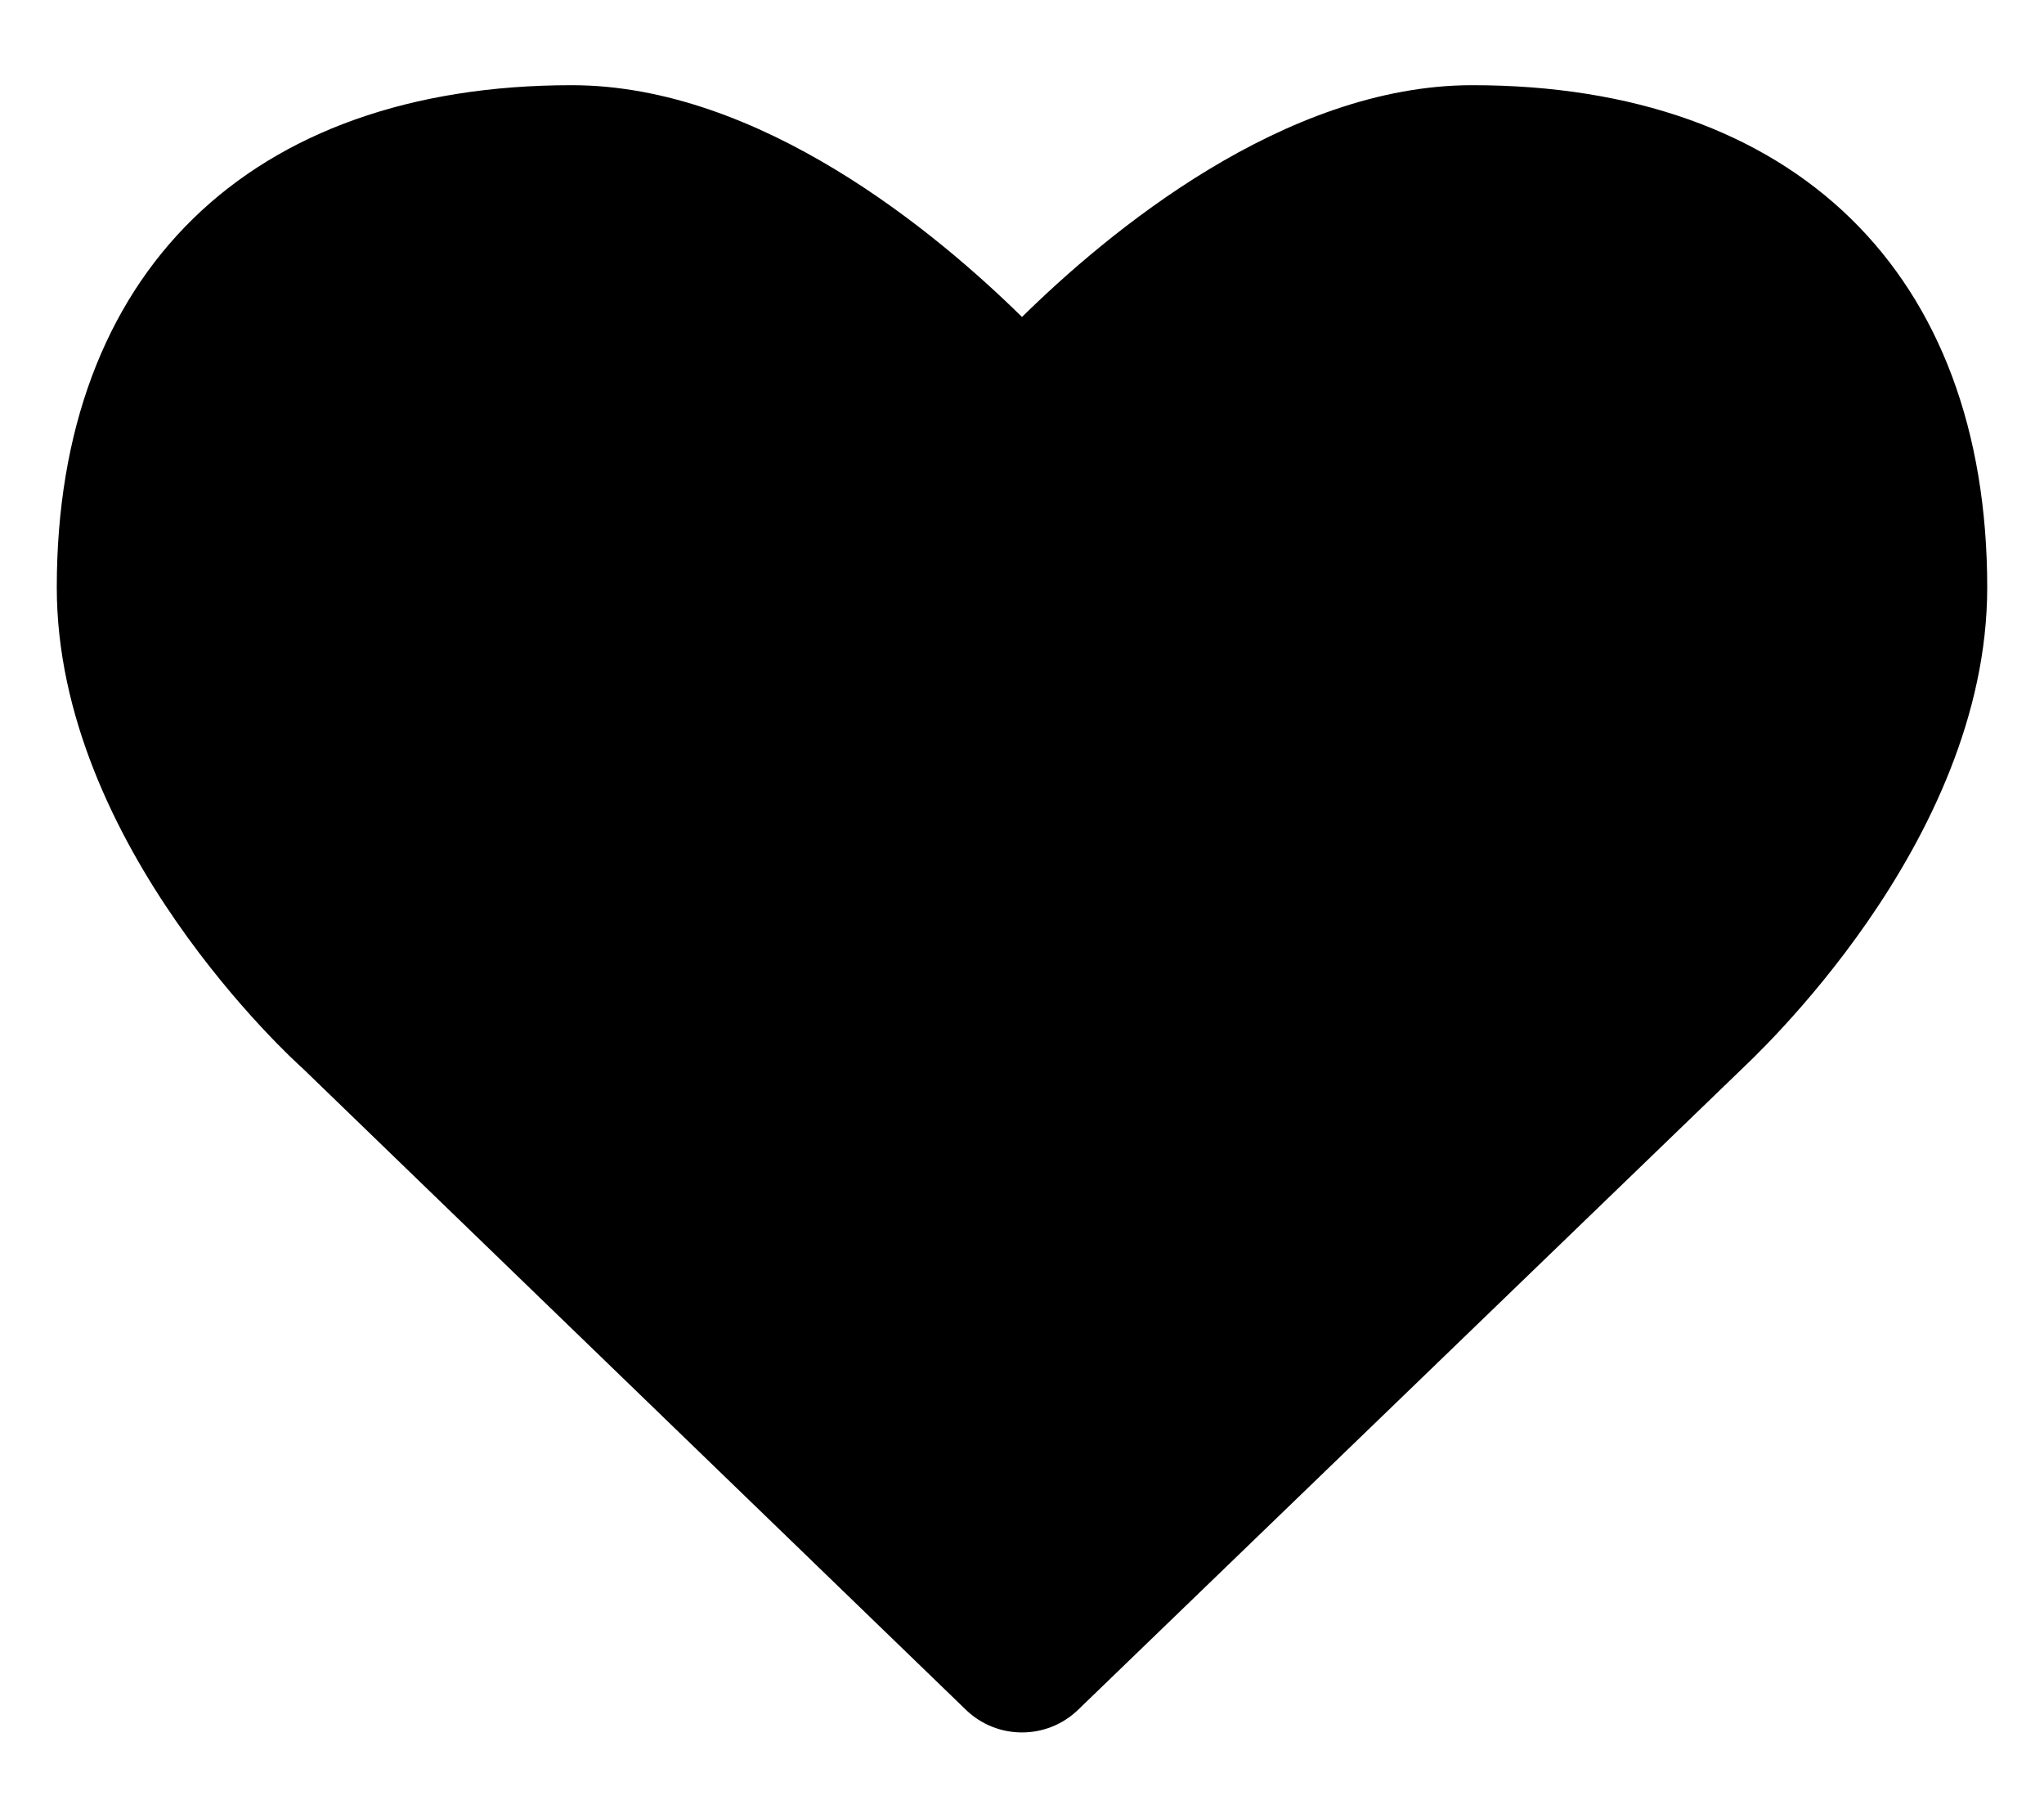
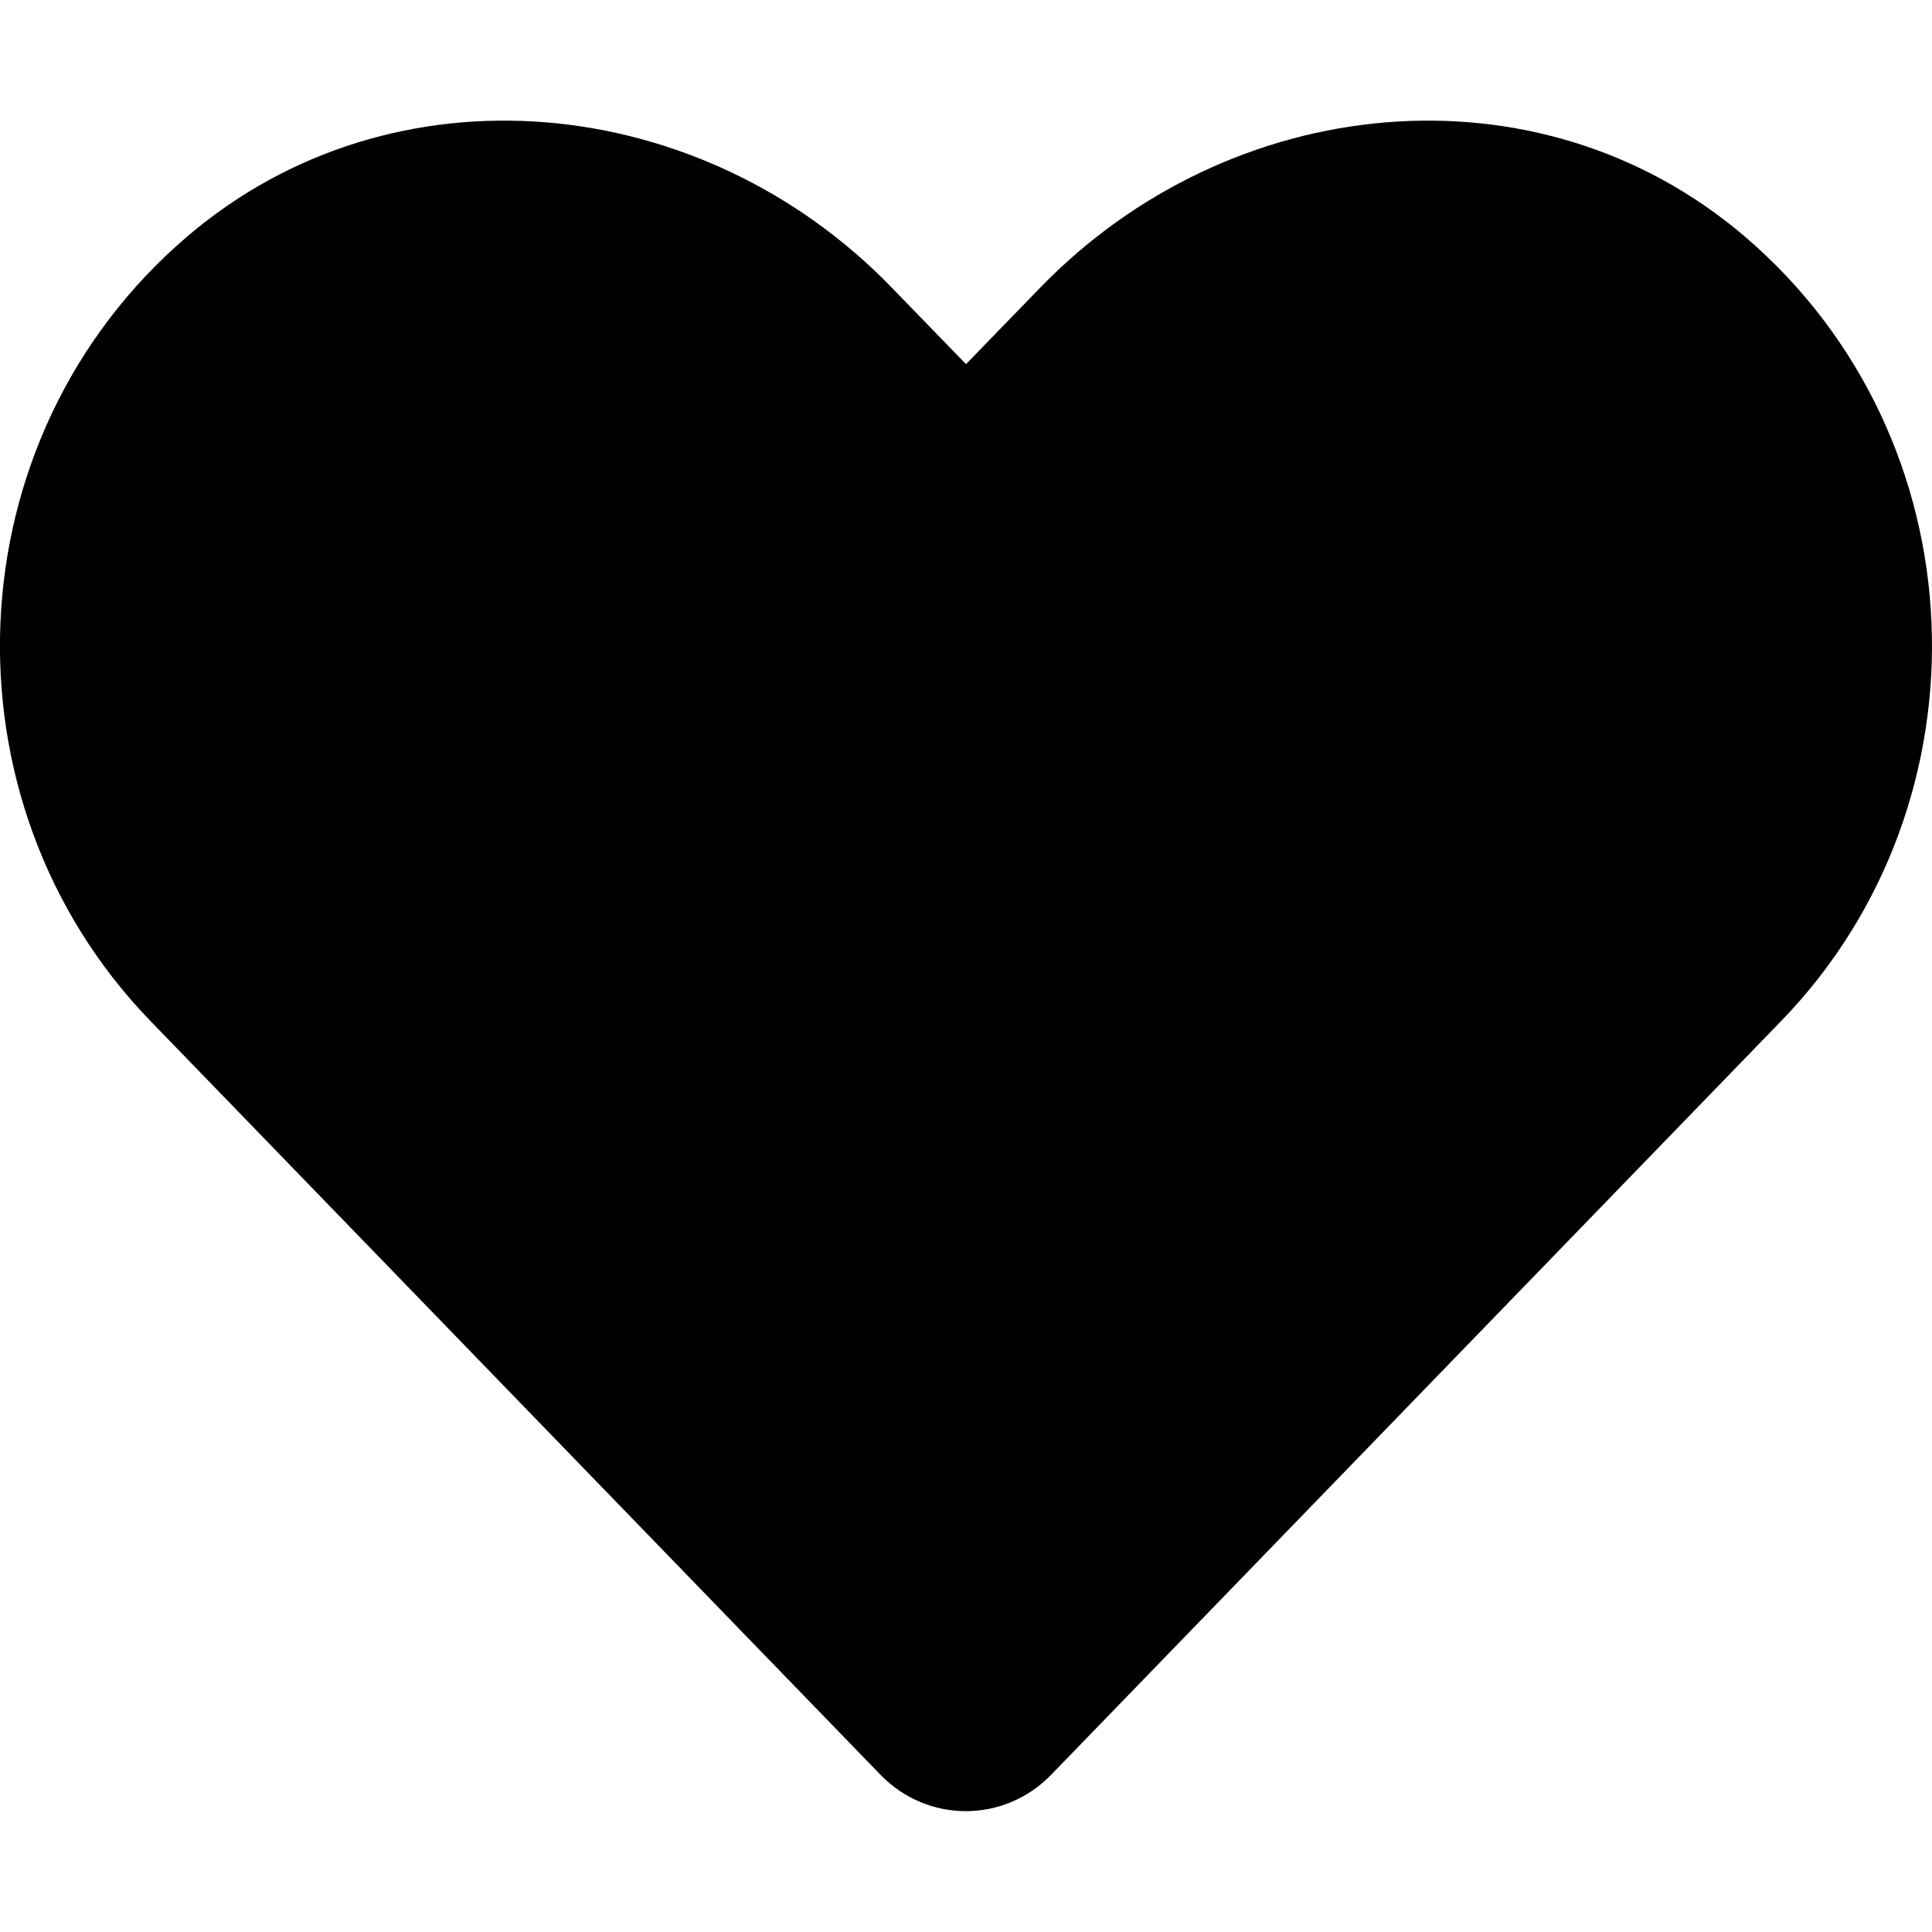
- <svg xmlns="http://www.w3.org/2000/svg" viewBox="0 0 576 512">
-   <path d="M414.9 24C361.8 24 312 65.7 288 89.3 264 65.7 214.2 24 161.1 24 70.3 24 16 76.9 16 165.5c0 72.6 66.8 133.3 69.2 135.4l187 180.8c8.8 8.5 22.8 8.5 31.6 0l186.7-180.2c2.7-2.7 69.5-63.5 69.5-136C560 76.9 505.7 24 414.9 24z" />
+ <svg xmlns="http://www.w3.org/2000/svg" viewBox="0 0 512 512">
+   <path d="M462.3 62.6C407.5 15.9 326 24.3 275.7 76.2L256 96.5l-19.7-20.3C186.1 24.3 104.5 15.9 49.7 62.6c-62.8 53.6-66.1 149.8-9.9 207.9l193.5 199.8c12.5 12.9 32.8 12.9 45.3 0l193.5-199.8c56.3-58.1 53-154.3-9.8-207.9z" />
</svg>
